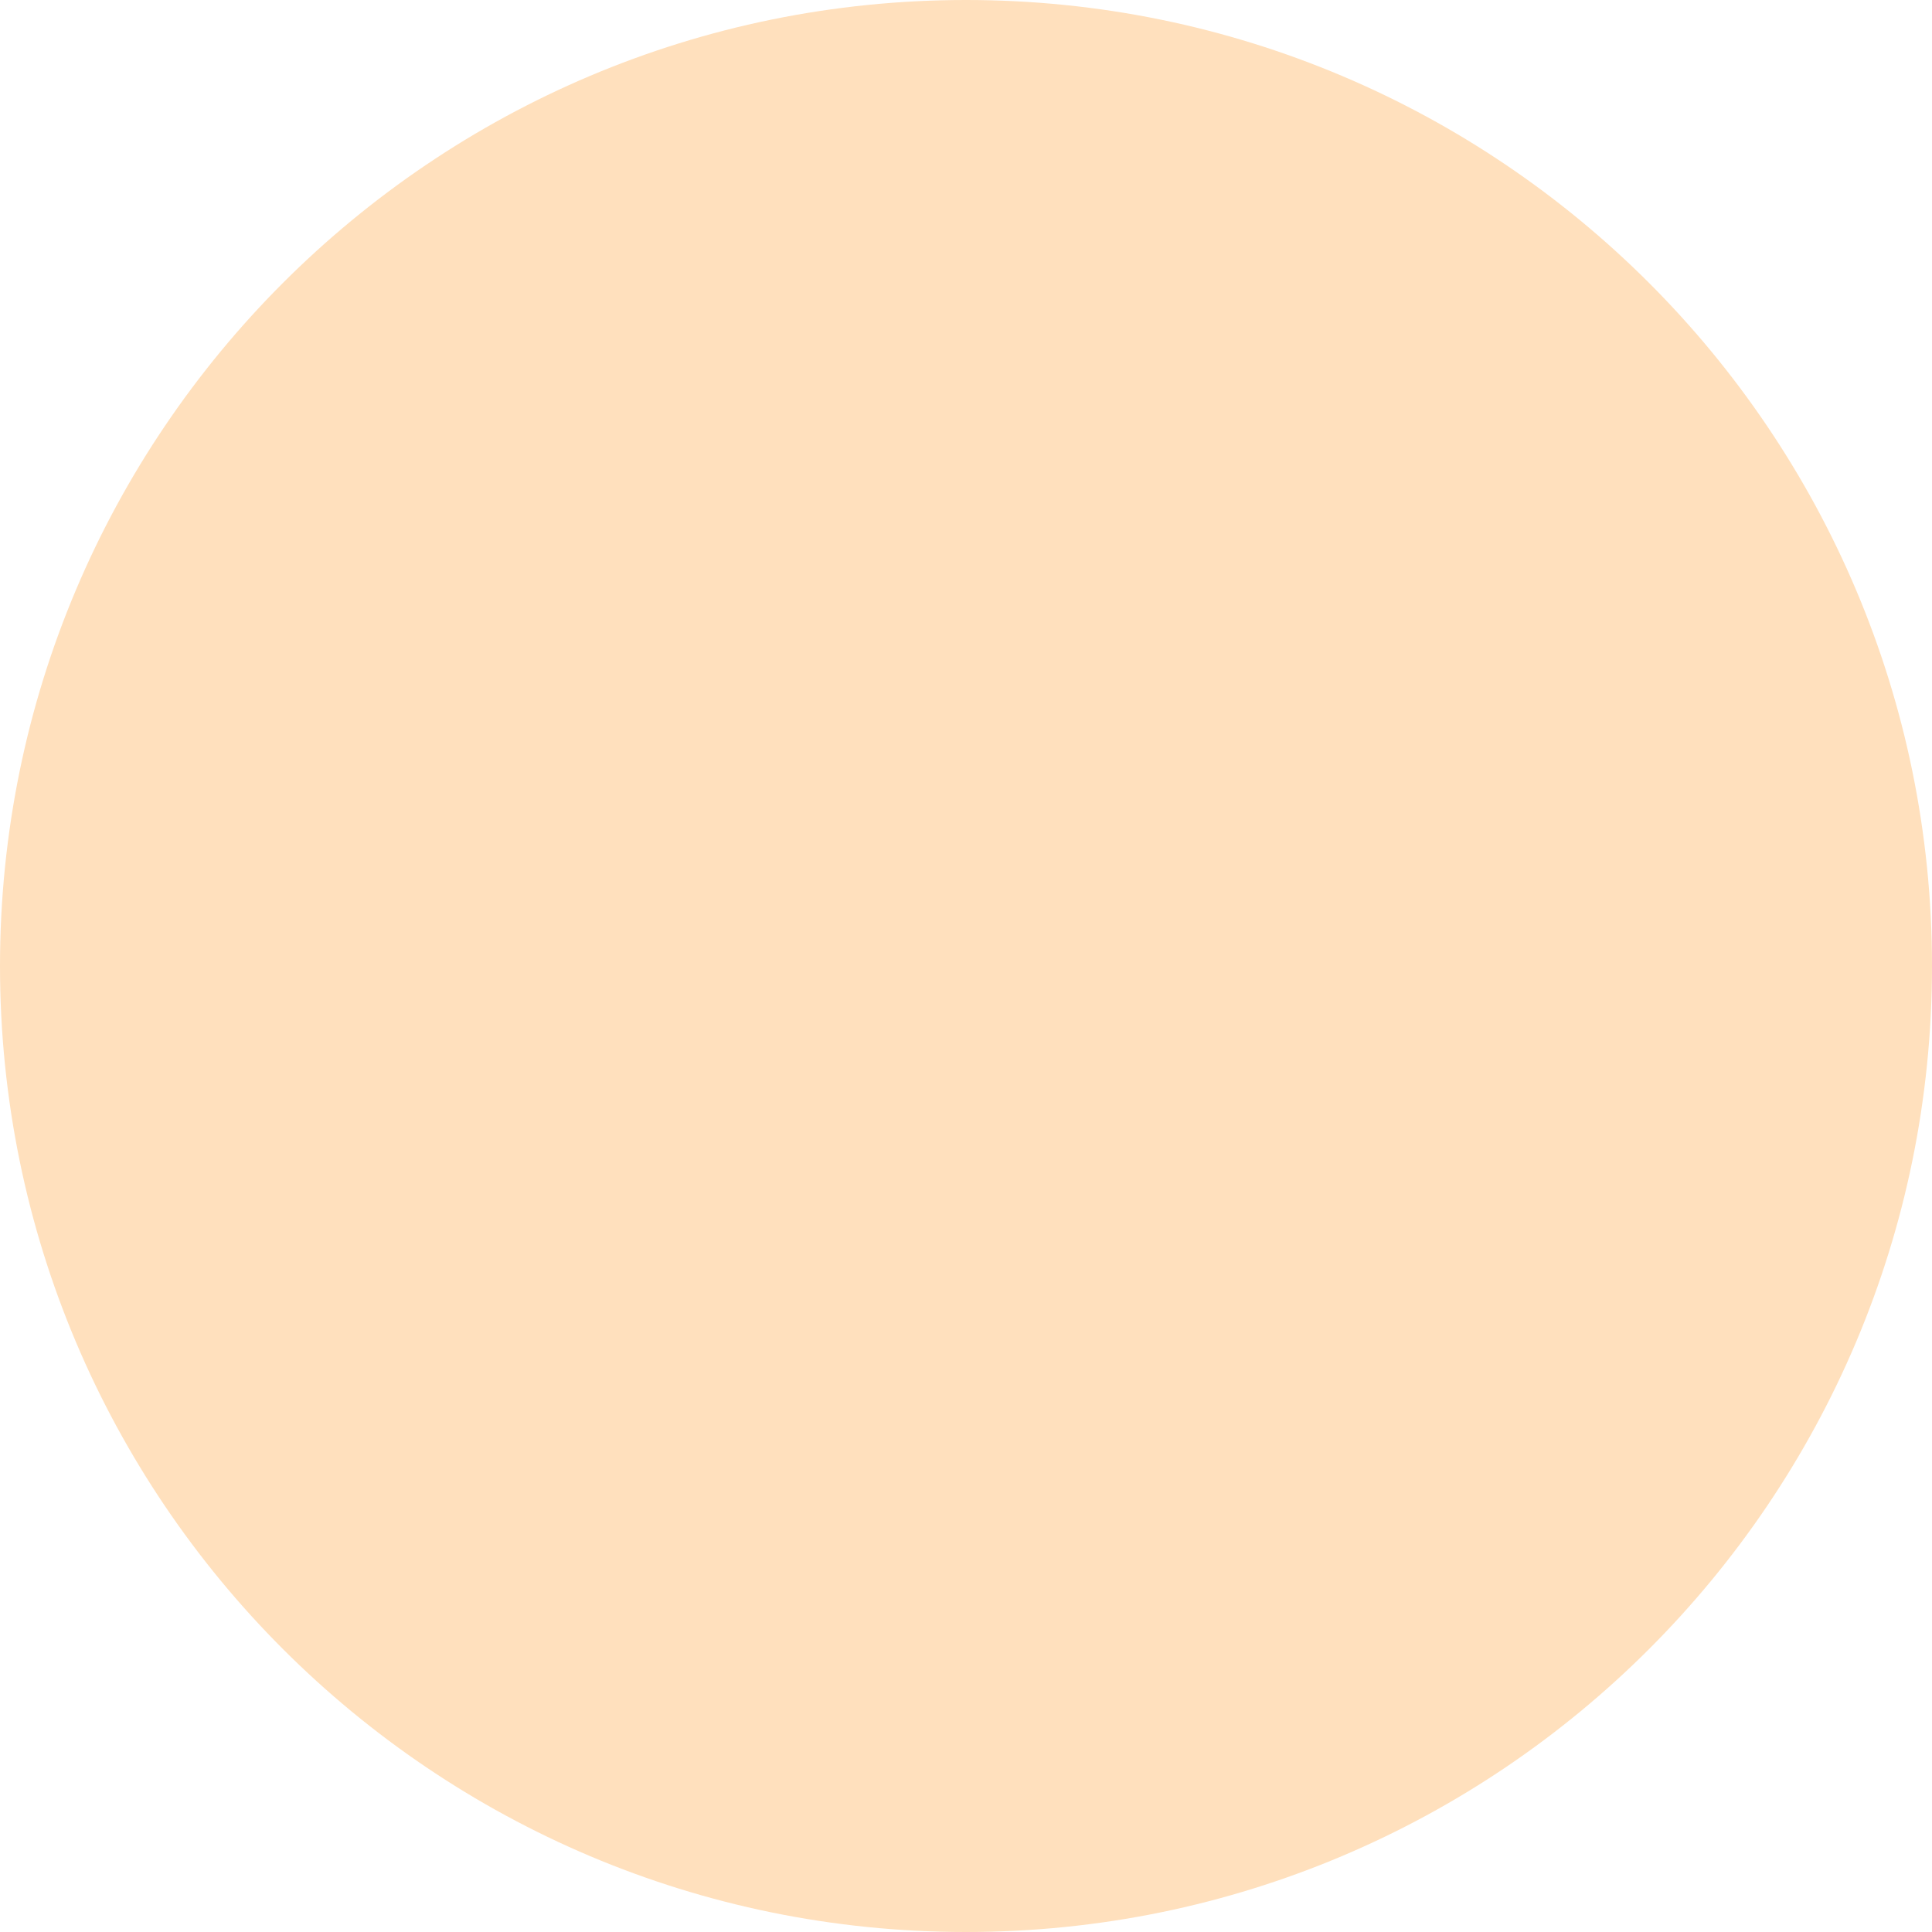
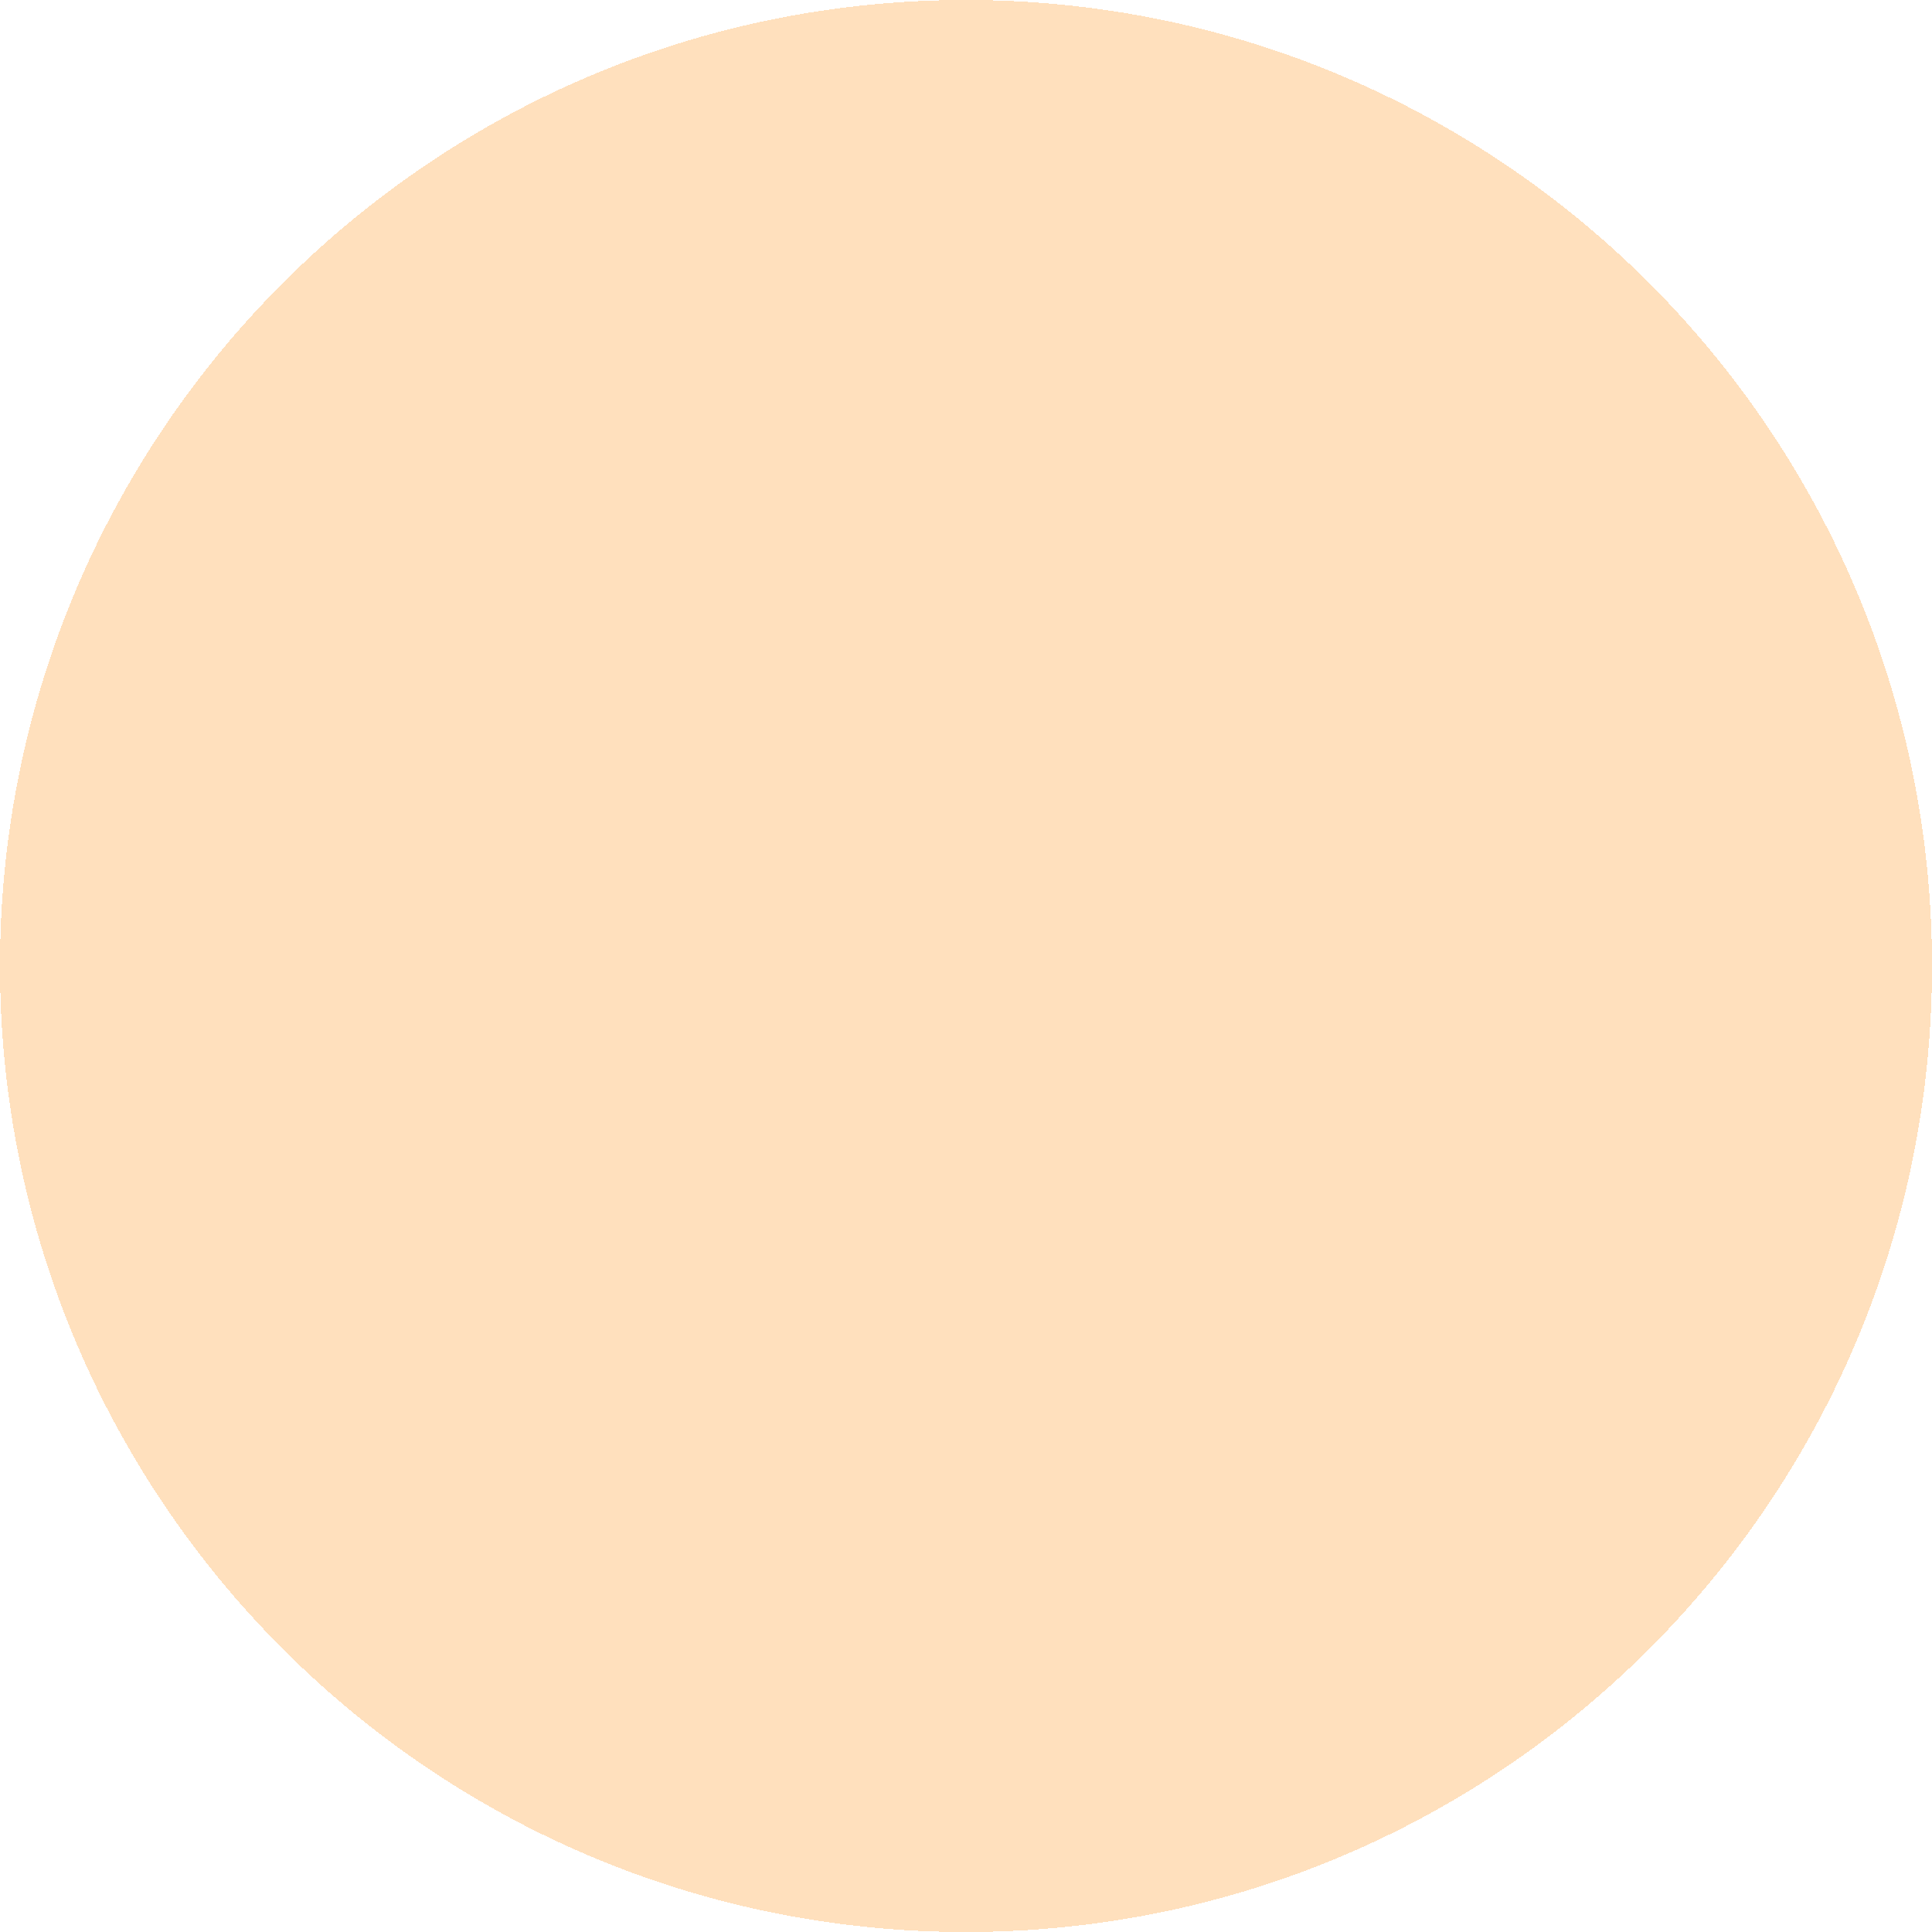
- <svg xmlns="http://www.w3.org/2000/svg" width="100mm" height="100mm" viewBox="0 0 100 100" version="1.1" id="svg8">
+ <svg xmlns="http://www.w3.org/2000/svg" width="100mm" height="100mm" viewBox="0 0 100 100" version="1.1" id="svg8" shape-rendering="crispEdges">
  <defs id="defs2" />
  <g id="layer1" transform="translate(-60,-87)">
    <circle id="path10" cx="110" cy="137" style="fill:#ffe0bd;stroke-width:0.337;fill-opacity:1" r="50" />
  </g>
</svg>
